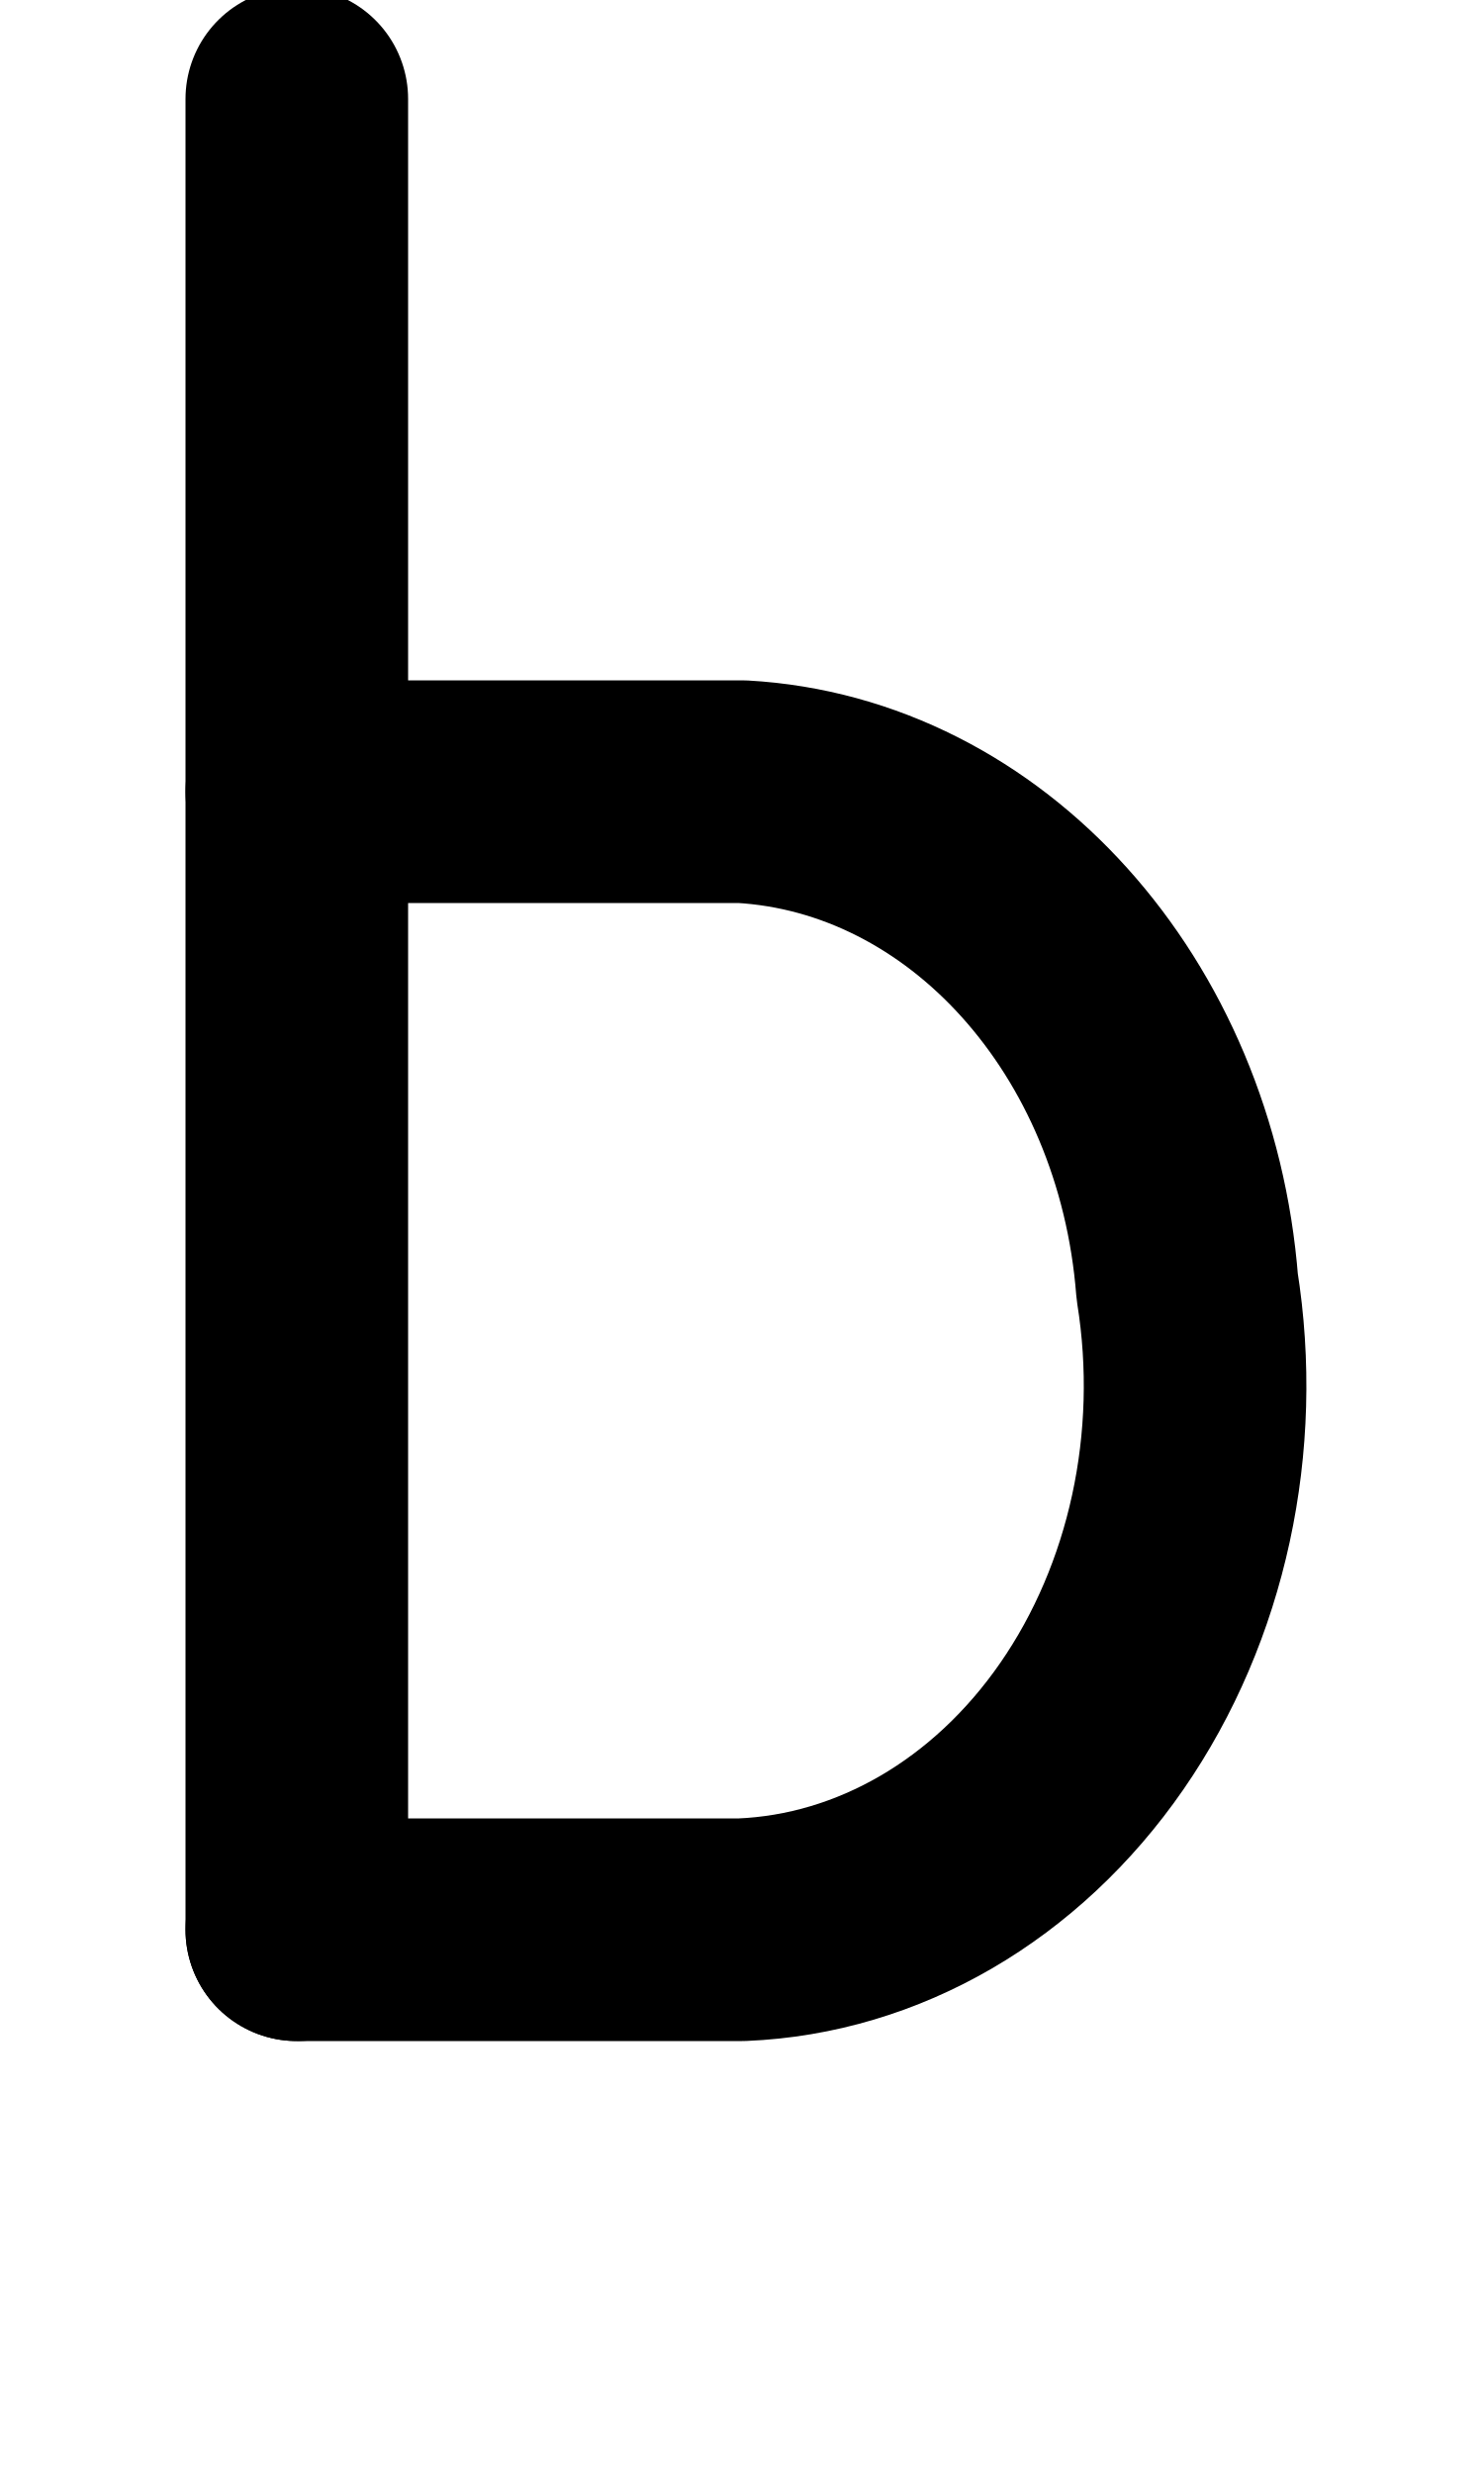
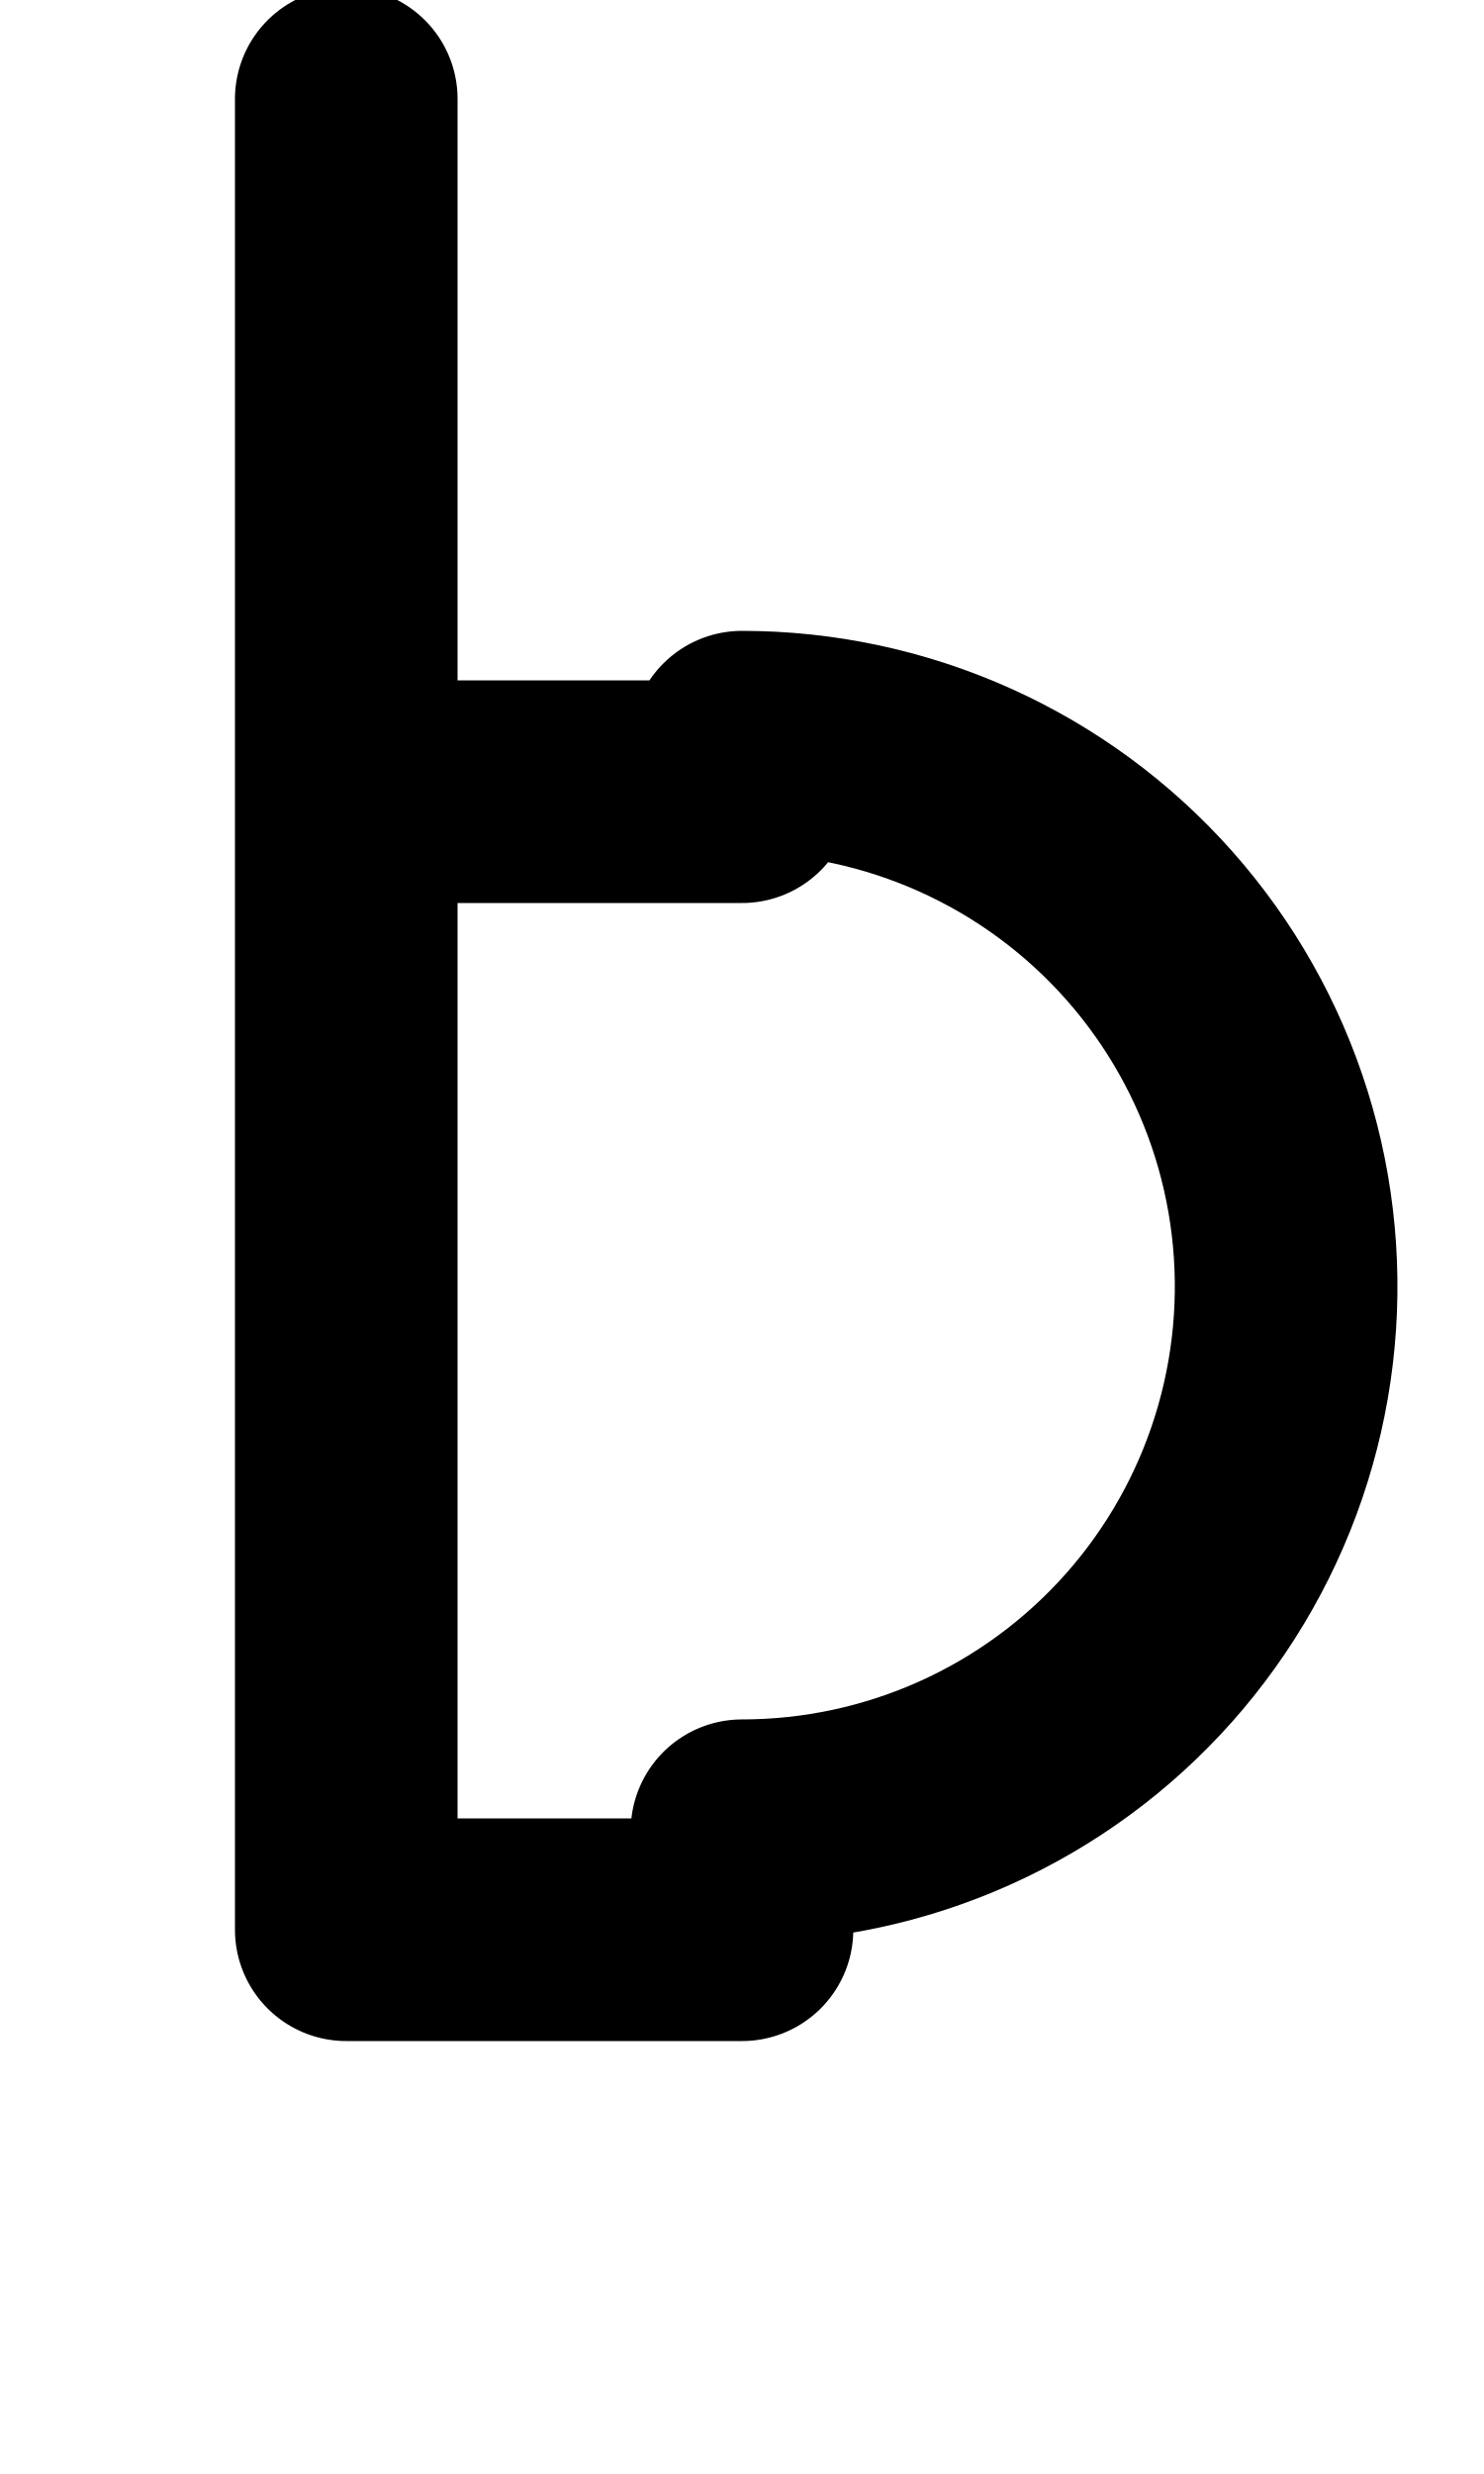
<svg xmlns="http://www.w3.org/2000/svg" viewBox="0 0 600.000 1000">
-   <path d="M 120.000 40.000 V 780.000" fill="none" stroke="black" stroke-width="90.000" stroke-linecap="round" stroke-linejoin="round" />
-   <path d="M 120.000 320.000 H 300.000 A 190.000 220.000 0 0 1 480.000 520.000 A 190.000 220.000 0 0 1 300.000 780.000 H 120.000" fill="none" stroke="black" stroke-width="90.000" stroke-linecap="round" stroke-linejoin="round" />
+   <path d="M 185.000 275.000 L 185.000 40.000 L 184.976 38.528 L 184.904 37.057 L 184.783 35.589 L 184.615 34.126 L 184.399 32.670 L 184.135 31.221 L 183.824 29.782 L 183.467 28.353 L 183.062 26.937 L 182.612 25.535 L 182.116 24.149 L 181.575 22.779 L 180.989 21.428 L 180.359 20.097 L 179.686 18.787 L 178.971 17.500 L 178.214 16.237 L 177.416 14.999 L 176.578 13.789 L 175.701 12.606 L 174.785 11.452 L 173.833 10.329 L 172.844 9.238 L 171.820 8.180 L 170.762 7.156 L 169.671 6.167 L 168.548 5.215 L 167.394 4.299 L 166.211 3.422 L 165.001 2.584 L 163.763 1.786 L 162.500 1.029 L 161.213 0.314 L 159.903 -0.359 L 158.572 -0.989 L 157.221 -1.575 L 155.851 -2.116 L 154.465 -2.612 L 153.063 -3.062 L 151.647 -3.467 L 150.218 -3.824 L 148.779 -4.135 L 147.330 -4.399 L 145.874 -4.615 L 144.411 -4.783 L 142.943 -4.904 L 141.472 -4.976 L 140.000 -5.000 L 138.528 -4.976 L 137.057 -4.904 L 135.589 -4.783 L 134.126 -4.615 L 132.670 -4.399 L 131.221 -4.135 L 129.782 -3.824 L 128.353 -3.467 L 126.937 -3.062 L 125.535 -2.612 L 124.149 -2.116 L 122.779 -1.575 L 121.428 -0.989 L 120.097 -0.359 L 118.787 0.314 L 117.500 1.029 L 116.237 1.786 L 114.999 2.584 L 113.789 3.422 L 112.606 4.299 L 111.452 5.215 L 110.329 6.167 L 109.238 7.156 L 108.180 8.180 L 107.156 9.238 L 106.167 10.329 L 105.215 11.452 L 104.299 12.606 L 103.422 13.789 L 102.584 14.999 L 101.786 16.237 L 101.029 17.500 L 100.314 18.787 L 99.641 20.097 L 99.011 21.428 L 98.425 22.779 L 97.884 24.149 L 97.388 25.535 L 96.938 26.937 L 96.533 28.353 L 96.176 29.782 L 95.865 31.221 L 95.601 32.670 L 95.385 34.126 L 95.217 35.589 L 95.096 37.057 L 95.024 38.528 L 95.000 40.000 L 95.000 320.000 L 95.000 780.000 L 95.024 781.472 L 95.096 782.943 L 95.217 784.411 L 95.385 785.874 L 95.601 787.330 L 95.865 788.779 L 96.176 790.218 L 96.533 791.647 L 96.938 793.063 L 97.388 794.465 L 97.884 795.851 L 98.425 797.221 L 99.011 798.572 L 99.641 799.903 L 100.314 801.213 L 101.029 802.500 L 101.786 803.763 L 102.584 805.001 L 103.422 806.211 L 104.299 807.394 L 105.215 808.548 L 106.167 809.671 L 107.156 810.762 L 108.180 811.820 L 109.238 812.844 L 110.329 813.833 L 111.452 814.785 L 112.606 815.701 L 113.789 816.578 L 114.999 817.416 L 116.237 818.214 L 117.500 818.971 L 118.787 819.686 L 120.097 820.359 L 121.428 820.989 L 122.779 821.575 L 124.149 822.116 L 125.535 822.612 L 126.937 823.062 L 128.353 823.467 L 129.782 823.824 L 131.221 824.135 L 132.670 824.399 L 134.126 824.615 L 135.589 824.783 L 137.057 824.904 L 138.528 824.976 L 140.000 825.000 L 300.000 825.000 L 301.472 824.976 L 302.943 824.904 L 304.411 824.783 L 305.874 824.615 L 307.330 824.399 L 308.779 824.135 L 310.218 823.824 L 311.647 823.467 L 313.063 823.062 L 314.465 822.612 L 315.851 822.116 L 317.221 821.575 L 318.572 820.989 L 319.903 820.359 L 321.213 819.686 L 322.500 818.971 L 323.763 818.214 L 325.001 817.416 L 326.211 816.578 L 327.394 815.701 L 328.548 814.785 L 329.671 813.833 L 330.762 812.844 L 331.820 811.820 L 332.844 810.762 L 333.833 809.671 L 334.785 808.548 L 335.701 807.394 L 336.578 806.211 L 337.416 805.001 L 338.214 803.763 L 338.971 802.500 L 339.686 801.213 L 340.359 799.903 L 340.989 798.572 L 341.575 797.221 L 342.116 795.851 L 342.612 794.465 L 343.062 793.063 L 343.467 791.647 L 343.824 790.218 L 344.135 788.779 L 344.399 787.330 L 344.615 785.874 L 344.783 784.411 L 344.904 782.943 L 344.976 781.472 L 344.981 781.135 L 348.109 780.593 L 349.277 780.375 L 354.971 779.232 L 356.133 778.983 L 361.795 777.691 L 362.949 777.411 L 368.576 775.970 L 369.722 775.660 L 375.309 774.071 L 376.447 773.731 L 381.989 771.994 L 383.118 771.624 L 388.612 769.742 L 389.731 769.342 L 395.174 767.316 L 396.281 766.887 L 401.669 764.718 L 402.765 764.259 L 408.093 761.949 L 409.177 761.462 L 414.442 759.011 L 415.513 758.495 L 420.712 755.907 L 421.768 755.363 L 426.897 752.638 L 427.938 752.067 L 432.993 749.207 L 434.020 748.609 L 438.997 745.617 L 440.007 744.992 L 444.905 741.869 L 445.898 741.217 L 450.711 737.967 L 451.686 737.289 L 456.412 733.913 L 457.369 733.209 L 462.004 729.709 L 462.942 728.981 L 467.483 725.360 L 468.402 724.607 L 472.846 720.867 L 473.744 720.090 L 478.088 716.235 L 478.966 715.434 L 483.206 711.465 L 484.062 710.642 L 488.196 706.563 L 489.030 705.717 L 493.055 701.530 L 493.867 700.662 L 497.780 696.370 L 498.568 695.482 L 502.366 691.088 L 503.131 690.179 L 506.812 685.687 L 507.553 684.758 L 511.113 680.170 L 511.829 679.222 L 515.268 674.541 L 515.959 673.575 L 519.272 668.805 L 519.937 667.821 L 523.124 662.965 L 523.763 661.963 L 526.820 657.025 L 527.432 656.007 L 530.358 650.990 L 530.943 649.956 L 533.735 644.864 L 534.293 643.815 L 536.950 638.651 L 537.480 637.587 L 539.999 632.355 L 540.501 631.278 L 542.882 625.980 L 543.354 624.890 L 545.595 619.532 L 546.038 618.430 L 548.136 613.014 L 548.551 611.901 L 550.505 606.432 L 550.890 605.308 L 552.699 599.789 L 553.054 598.656 L 554.717 593.091 L 555.043 591.948 L 556.558 586.342 L 556.853 585.191 L 558.220 579.546 L 558.484 578.388 L 559.702 572.709 L 559.935 571.545 L 561.003 565.836 L 561.205 564.665 L 562.122 558.930 L 562.293 557.755 L 563.058 551.997 L 563.199 550.818 L 563.811 545.042 L 563.920 543.859 L 564.380 538.070 L 564.458 536.884 L 564.765 531.085 L 564.812 529.898 L 564.965 524.092 L 564.981 522.904 L 564.981 517.096 L 564.965 515.908 L 564.812 510.102 L 564.765 508.915 L 564.458 503.116 L 564.380 501.930 L 563.920 496.141 L 563.811 494.958 L 563.199 489.182 L 563.058 488.003 L 562.293 482.245 L 562.122 481.070 L 561.205 475.335 L 561.003 474.164 L 559.935 468.455 L 559.702 467.291 L 558.484 461.612 L 558.220 460.454 L 556.853 454.809 L 556.558 453.658 L 555.043 448.052 L 554.717 446.909 L 553.054 441.344 L 552.699 440.211 L 550.890 434.692 L 550.505 433.568 L 548.551 428.099 L 548.136 426.986 L 546.038 421.570 L 545.595 420.468 L 543.354 415.110 L 542.882 414.020 L 540.501 408.722 L 539.999 407.645 L 537.480 402.413 L 536.950 401.349 L 534.293 396.185 L 533.735 395.136 L 530.943 390.044 L 530.358 389.010 L 527.432 383.993 L 526.820 382.975 L 523.763 378.037 L 523.124 377.035 L 519.937 372.179 L 519.272 371.195 L 515.959 366.425 L 515.268 365.459 L 511.829 360.778 L 511.113 359.830 L 507.553 355.242 L 506.812 354.313 L 503.131 349.821 L 502.366 348.912 L 498.568 344.518 L 497.780 343.630 L 493.867 339.338 L 493.055 338.470 L 489.030 334.283 L 488.196 333.437 L 484.062 329.358 L 483.206 328.535 L 478.966 324.566 L 478.088 323.765 L 473.744 319.910 L 472.846 319.133 L 468.402 315.393 L 467.483 314.640 L 462.942 311.019 L 462.004 310.291 L 457.369 306.791 L 456.412 306.087 L 451.686 302.711 L 450.711 302.033 L 445.898 298.783 L 444.905 298.131 L 440.007 295.008 L 438.997 294.383 L 434.020 291.391 L 432.993 290.793 L 427.938 287.933 L 426.897 287.362 L 421.768 284.637 L 420.712 284.093 L 415.513 281.505 L 414.442 280.989 L 409.177 278.538 L 408.093 278.051 L 402.765 275.741 L 401.669 275.282 L 396.281 273.113 L 395.174 272.684 L 389.731 270.658 L 388.612 270.258 L 383.118 268.376 L 381.989 268.006 L 376.447 266.269 L 375.309 265.929 L 369.722 264.340 L 368.576 264.030 L 362.949 262.589 L 361.795 262.309 L 356.133 261.017 L 354.971 260.768 L 349.277 259.625 L 348.109 259.407 L 342.387 258.415 L 341.213 258.228 L 335.467 257.387 L 334.289 257.231 L 328.522 256.543 L 327.341 256.417 L 321.558 255.882 L 320.374 255.788 L 314.578 255.405 L 313.392 255.342 L 307.589 255.112 L 306.401 255.081 L 300.594 255.004 L 299.121 255.009 L 297.650 255.061 L 296.181 255.162 L 294.716 255.311 L 293.256 255.508 L 291.804 255.753 L 290.361 256.044 L 288.928 256.383 L 287.507 256.769 L 286.099 257.201 L 284.706 257.679 L 283.330 258.202 L 281.971 258.770 L 280.631 259.382 L 279.313 260.037 L 278.016 260.735 L 276.743 261.476 L 275.495 262.257 L 274.274 263.079 L 273.079 263.941 L 271.914 264.841 L 270.779 265.779 L 269.675 266.753 L 268.603 267.763 L 267.565 268.808 L 266.562 269.885 L 265.594 270.996 L 264.664 272.137 L 263.771 273.308 L 262.917 274.508 L 262.590 275.000 L 185.000 275.000 Z M 302.943 364.904 L 304.411 364.783 L 305.874 364.615 L 307.330 364.399 L 308.779 364.135 L 310.218 363.824 L 311.647 363.467 L 313.063 363.062 L 314.465 362.612 L 315.851 362.116 L 317.221 361.575 L 318.572 360.989 L 319.903 360.359 L 321.213 359.686 L 322.500 358.971 L 323.763 358.214 L 325.001 357.416 L 326.211 356.578 L 327.394 355.701 L 328.548 354.785 L 329.671 353.833 L 330.762 352.844 L 331.820 351.820 L 332.844 350.762 L 333.833 349.671 L 334.785 348.548 L 334.810 348.516 L 336.685 348.892 L 341.189 349.920 L 345.664 351.067 L 350.107 352.331 L 354.516 353.712 L 358.886 355.209 L 363.216 356.821 L 367.501 358.547 L 371.740 360.385 L 375.928 362.334 L 380.063 364.393 L 384.143 366.561 L 388.164 368.835 L 392.124 371.215 L 396.019 373.699 L 399.847 376.285 L 403.606 378.970 L 407.293 381.754 L 410.905 384.635 L 414.439 387.609 L 417.894 390.676 L 421.267 393.833 L 424.555 397.078 L 427.756 400.409 L 430.869 403.823 L 433.890 407.318 L 436.817 410.892 L 439.650 414.541 L 442.385 418.264 L 445.021 422.058 L 447.556 425.921 L 449.988 429.848 L 452.315 433.839 L 454.536 437.890 L 456.650 441.998 L 458.655 446.160 L 460.548 450.374 L 462.330 454.636 L 463.999 458.944 L 465.554 463.294 L 466.993 467.684 L 468.316 472.110 L 469.521 476.570 L 470.609 481.060 L 471.577 485.577 L 472.426 490.118 L 473.155 494.680 L 473.763 499.259 L 474.250 503.853 L 474.615 508.459 L 474.859 513.072 L 474.981 517.690 L 474.981 522.310 L 474.859 526.928 L 474.615 531.541 L 474.250 536.147 L 473.763 540.741 L 473.155 545.320 L 472.426 549.882 L 471.577 554.423 L 470.609 558.940 L 469.521 563.430 L 468.316 567.890 L 466.993 572.316 L 465.554 576.706 L 463.999 581.056 L 462.330 585.364 L 460.548 589.626 L 458.655 593.840 L 456.650 598.002 L 454.536 602.110 L 452.315 606.161 L 449.988 610.152 L 447.556 614.079 L 445.021 617.942 L 442.385 621.736 L 439.650 625.459 L 436.817 629.108 L 433.890 632.682 L 430.869 636.177 L 427.756 639.591 L 424.555 642.922 L 421.267 646.167 L 417.894 649.324 L 414.439 652.391 L 410.905 655.365 L 407.293 658.246 L 403.606 661.030 L 399.847 663.715 L 396.019 666.301 L 392.124 668.785 L 388.164 671.165 L 384.143 673.439 L 380.063 675.607 L 375.928 677.666 L 371.740 679.615 L 367.501 681.453 L 363.216 683.179 L 358.886 684.791 L 354.516 686.288 L 350.107 687.669 L 345.664 688.933 L 341.189 690.080 L 336.685 691.108 L 332.155 692.016 L 327.604 692.805 L 323.032 693.474 L 318.445 694.021 L 313.845 694.448 L 309.235 694.752 L 304.619 694.935 L 299.406 695.004 L 297.934 695.047 L 296.464 695.139 L 294.998 695.279 L 293.538 695.466 L 292.084 695.702 L 290.639 695.984 L 289.204 696.314 L 287.780 696.691 L 286.370 697.114 L 284.974 697.583 L 283.594 698.097 L 282.232 698.656 L 280.889 699.260 L 279.566 699.907 L 278.265 700.597 L 276.988 701.329 L 275.735 702.103 L 274.508 702.917 L 273.308 703.771 L 272.137 704.664 L 270.996 705.594 L 269.885 706.562 L 268.808 707.565 L 267.763 708.603 L 266.753 709.675 L 265.779 710.779 L 264.841 711.914 L 263.941 713.079 L 263.079 714.274 L 262.257 715.495 L 261.476 716.743 L 260.735 718.016 L 260.037 719.313 L 259.382 720.631 L 258.770 721.971 L 258.202 723.330 L 257.679 724.706 L 257.201 726.099 L 256.769 727.507 L 256.383 728.928 L 256.044 730.361 L 255.753 731.804 L 255.508 733.256 L 255.311 734.716 L 255.282 735.000 L 185.000 735.000 L 185.000 365.000 L 300.000 365.000 L 301.472 364.976 L 302.943 364.904 Z" fill="black" fill-rule="evenodd" />
</svg>
